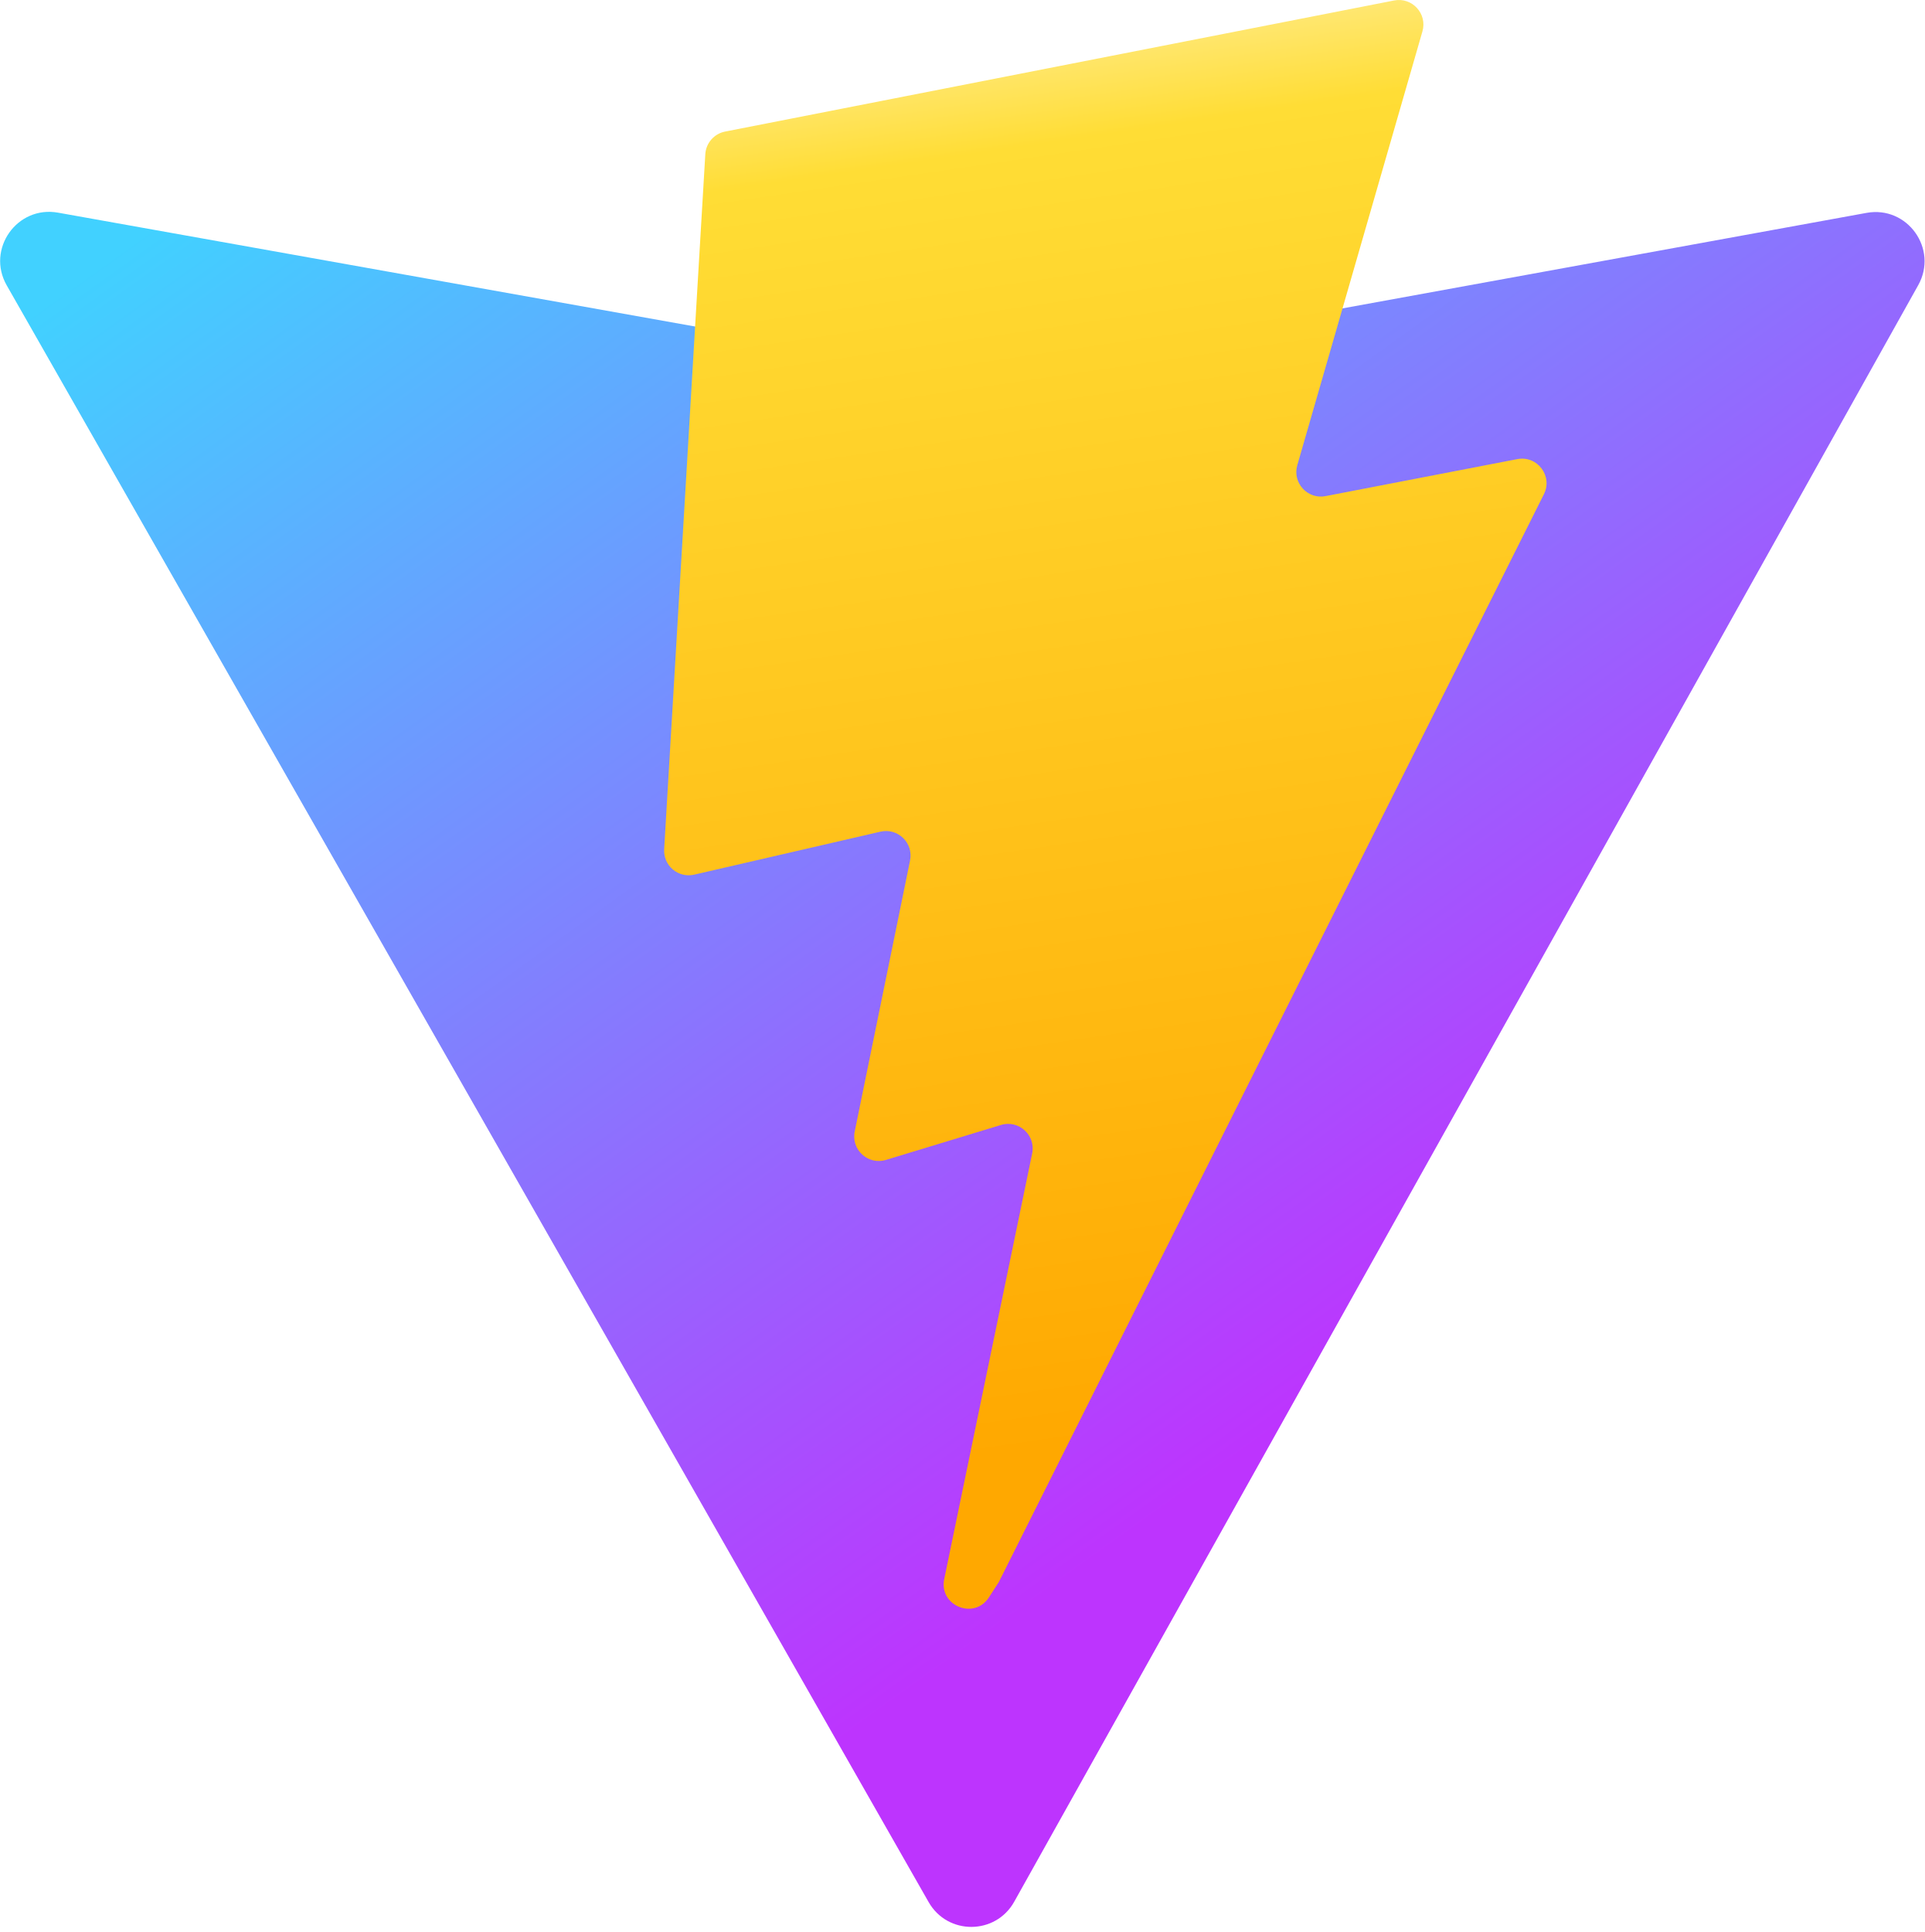
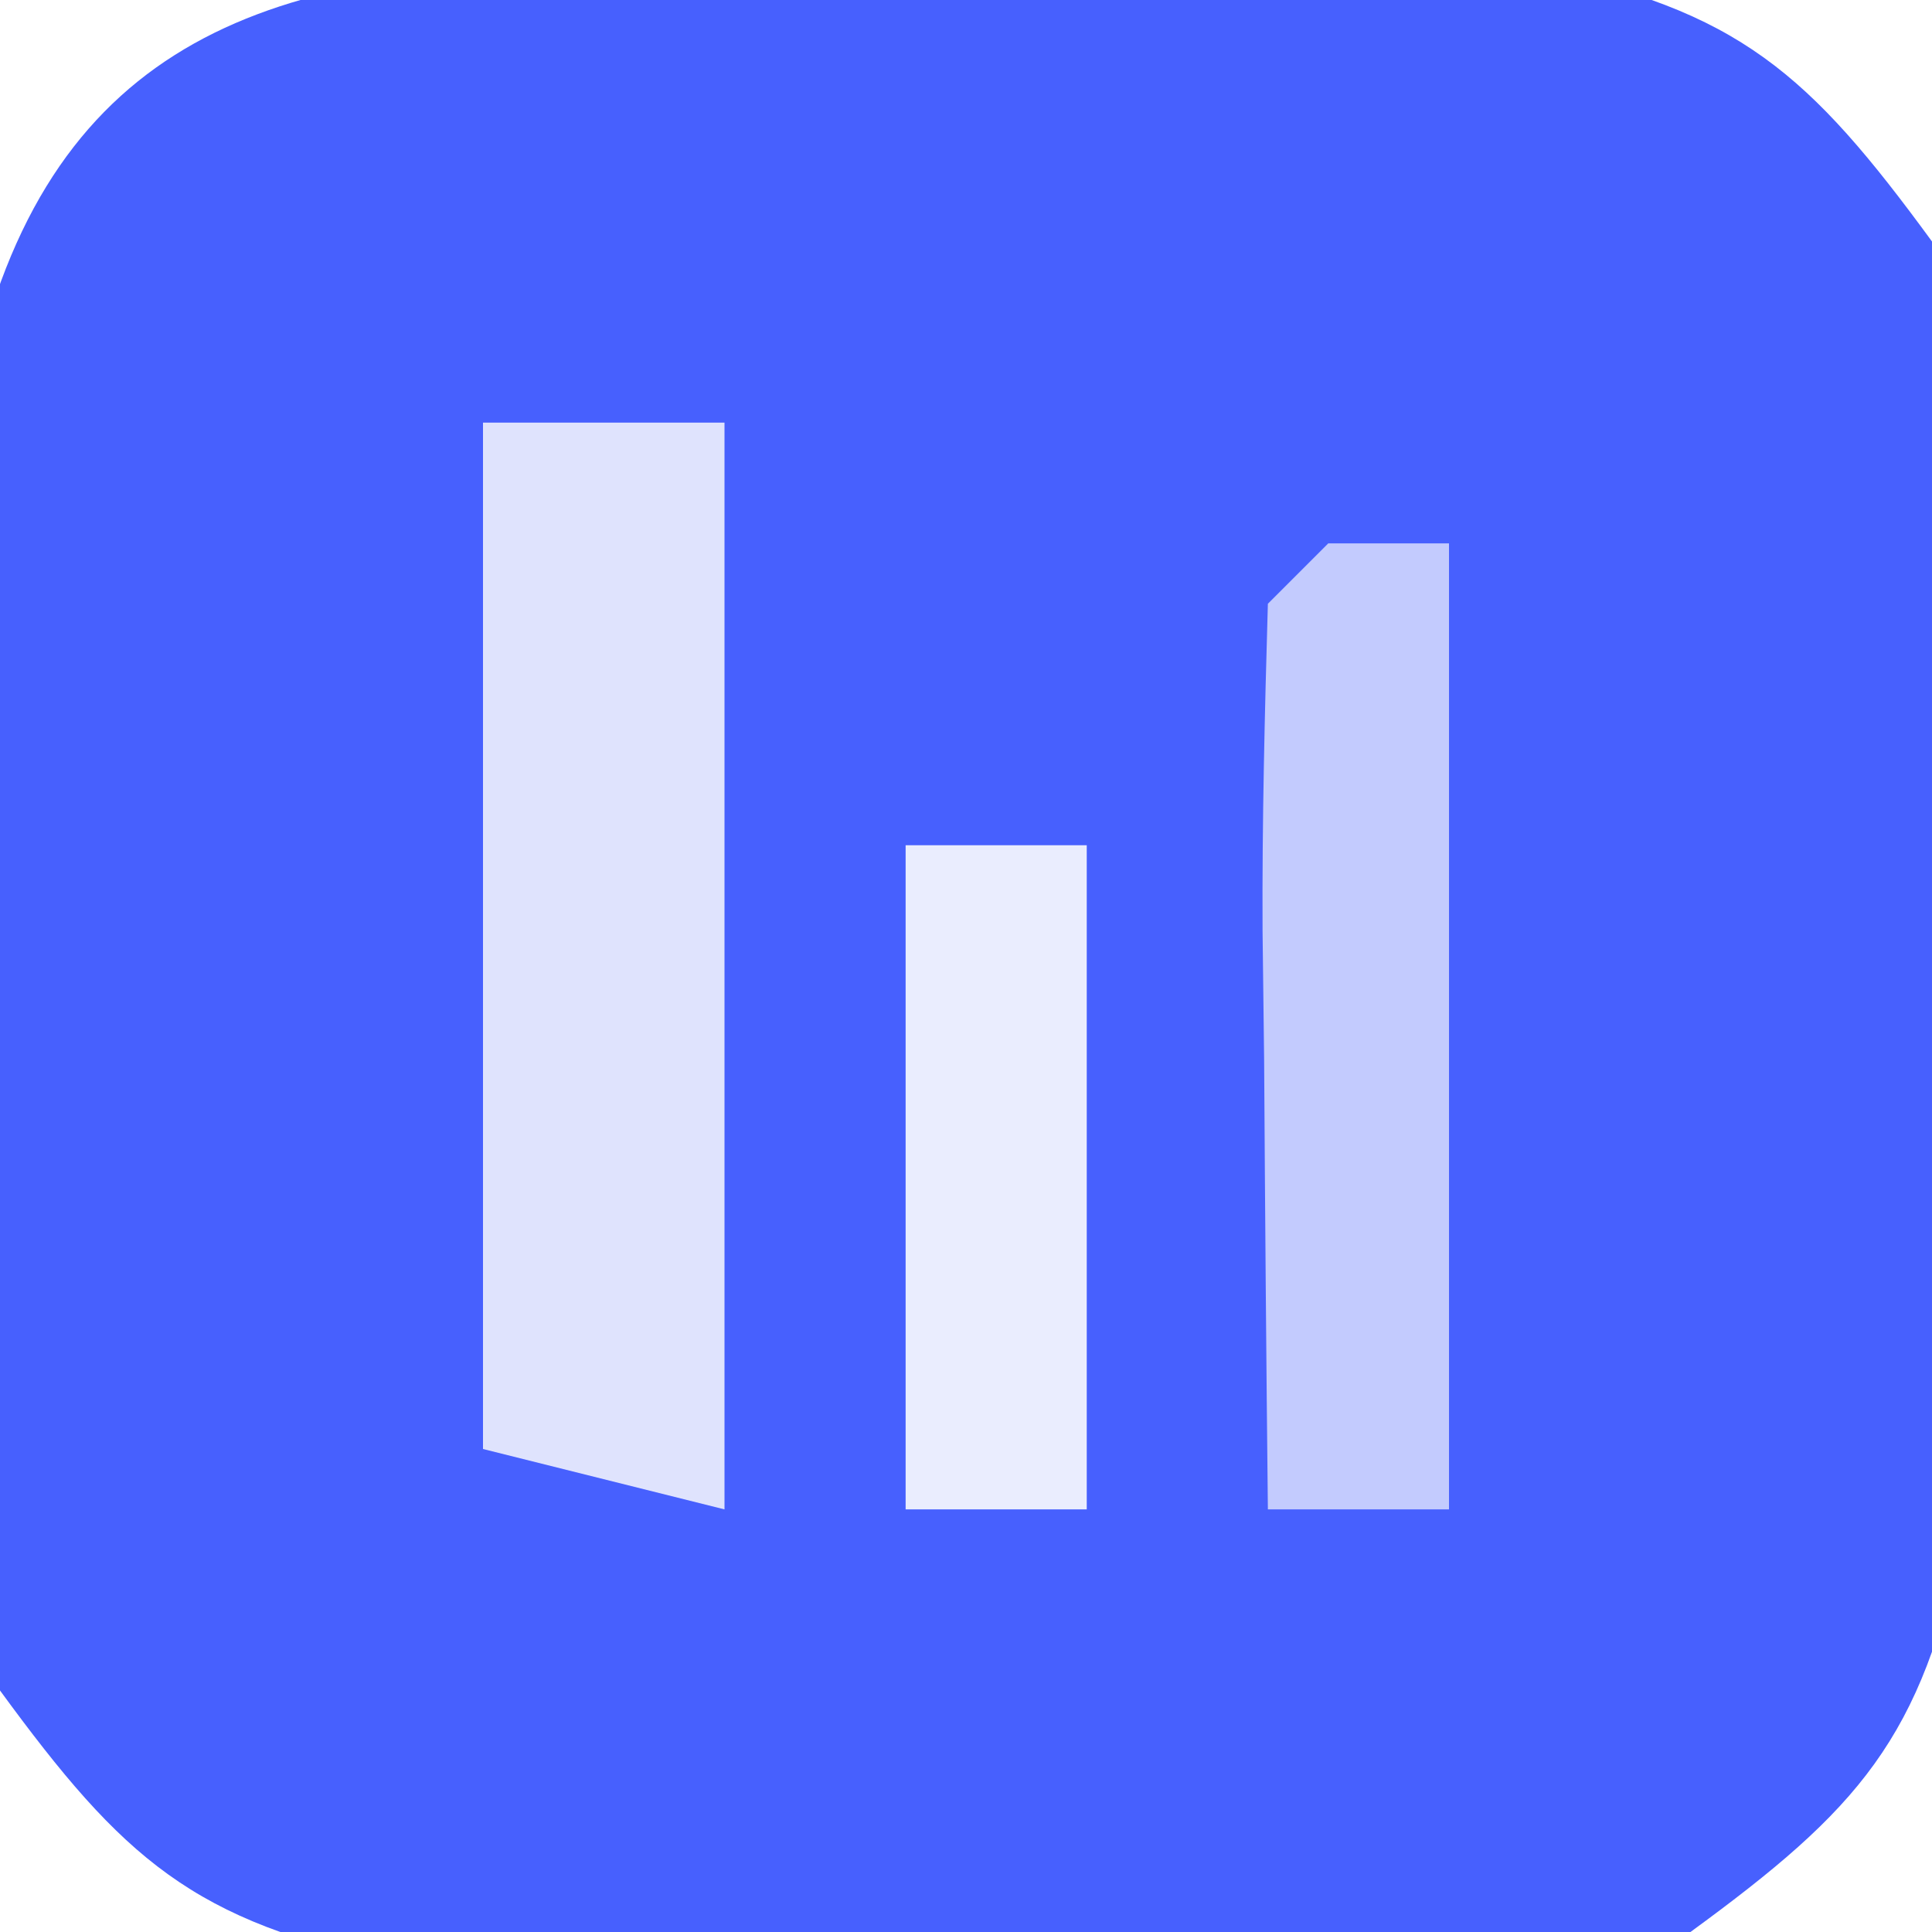
- <svg xmlns="http://www.w3.org/2000/svg" aria-hidden="true" role="img" class="iconify iconify--logos" width="31.88" height="32" preserveAspectRatio="xMidYMid meet" viewBox="0 0 256 257">
-   <defs>
-     <linearGradient id="IconifyId1813088fe1fbc01fb466" x1="-.828%" x2="57.636%" y1="7.652%" y2="78.411%">
-       <stop offset="0%" stop-color="#41D1FF" />
-       <stop offset="100%" stop-color="#BD34FE" />
-     </linearGradient>
-     <linearGradient id="IconifyId1813088fe1fbc01fb467" x1="43.376%" x2="50.316%" y1="2.242%" y2="89.03%">
-       <stop offset="0%" stop-color="#FFEA83" />
-       <stop offset="8.333%" stop-color="#FFDD35" />
-       <stop offset="100%" stop-color="#FFA800" />
-     </linearGradient>
-   </defs>
-   <path fill="url(#IconifyId1813088fe1fbc01fb466)" d="M255.153 37.938L134.897 252.976c-2.483 4.44-8.862 4.466-11.382.048L.875 37.958c-2.746-4.814 1.371-10.646 6.827-9.67l120.385 21.517a6.537 6.537 0 0 0 2.322-.004l117.867-21.483c5.438-.991 9.574 4.796 6.877 9.62Z" />
-   <path fill="url(#IconifyId1813088fe1fbc01fb467)" d="M185.432.063L96.44 17.501a3.268 3.268 0 0 0-2.634 3.014l-5.474 92.456a3.268 3.268 0 0 0 3.997 3.378l24.777-5.718c2.318-.535 4.413 1.507 3.936 3.838l-7.361 36.047c-.495 2.426 1.782 4.5 4.151 3.78l15.304-4.649c2.372-.72 4.652 1.36 4.15 3.788l-11.698 56.621c-.732 3.542 3.979 5.473 5.943 2.437l1.313-2.028l72.516-144.72c1.215-2.423-.88-5.186-3.54-4.672l-25.505 4.922c-2.396.462-4.435-1.77-3.759-4.114l16.646-57.705c.677-2.35-1.37-4.583-3.769-4.113Z" />
+ <svg xmlns="http://www.w3.org/2000/svg" version="1.1" width="32" height="32">
+   <path d="M0 0 C1.052 -0.005 2.104 -0.01 3.188 -0.016 C4.281 -0 5.374 0.015 6.5 0.031 C8.14 0.008 8.14 0.008 9.812 -0.016 C10.864 -0.01 11.916 -0.005 13 0 C14.439 0.007 14.439 0.007 15.906 0.014 C19.301 0.691 20.468 1.753 22.5 4.531 C23.018 7.125 23.018 7.125 23.031 10.031 C23.039 11.609 23.039 11.609 23.047 13.219 C23.031 14.312 23.016 15.405 23 16.531 C23.015 17.624 23.031 18.718 23.047 19.844 C23.042 20.896 23.037 21.948 23.031 23.031 C23.027 23.99 23.022 24.949 23.018 25.938 C22.34 29.332 21.279 30.5 18.5 32.531 C15.906 33.049 15.906 33.049 13 33.062 C11.948 33.068 10.896 33.073 9.812 33.078 C8.719 33.063 7.626 33.047 6.5 33.031 C5.407 33.047 4.314 33.062 3.188 33.078 C2.136 33.073 1.084 33.068 0 33.062 C-0.959 33.058 -1.918 33.053 -2.906 33.049 C-6.301 32.371 -7.468 31.31 -9.5 28.531 C-10.018 25.938 -10.018 25.938 -10.031 23.031 C-10.036 21.979 -10.042 20.927 -10.047 19.844 C-10.031 18.751 -10.016 17.657 -10 16.531 C-10.015 15.438 -10.031 14.345 -10.047 13.219 C-10.039 11.641 -10.039 11.641 -10.031 10.031 C-10.027 9.072 -10.022 8.113 -10.018 7.125 C-8.885 1.45 -5.396 0.025 0 0 Z " fill="#4760FE" transform="translate(9.5,-0.53125)" />
+   <path d="M0 0 C1.32 0 2.64 0 4 0 C4 5.94 4 11.88 4 18 C2.68 17.67 1.36 17.34 0 17 C0 11.39 0 5.78 0 0 Z " fill="#DFE3FD" transform="translate(8,7)" />
+   <path d="M0 0 C0.66 0 1.32 0 2 0 C2 5.28 2 10.56 2 16 C1.01 16 0.02 16 -1 16 C-1.027 13.521 -1.047 11.042 -1.062 8.562 C-1.075 7.502 -1.075 7.502 -1.088 6.42 C-1.097 4.613 -1.052 2.806 -1 1 C-0.67 0.67 -0.34 0.34 0 0 Z " fill="#C3CBFE" transform="translate(22,9)" />
+   <path d="M0 0 C0.99 0 1.98 0 3 0 C3 3.63 3 7.26 3 11 C2.01 11 1.02 11 0 11 C0 7.37 0 3.74 0 0 Z " fill="#EAEDFE" transform="translate(15,14)" />
</svg>
